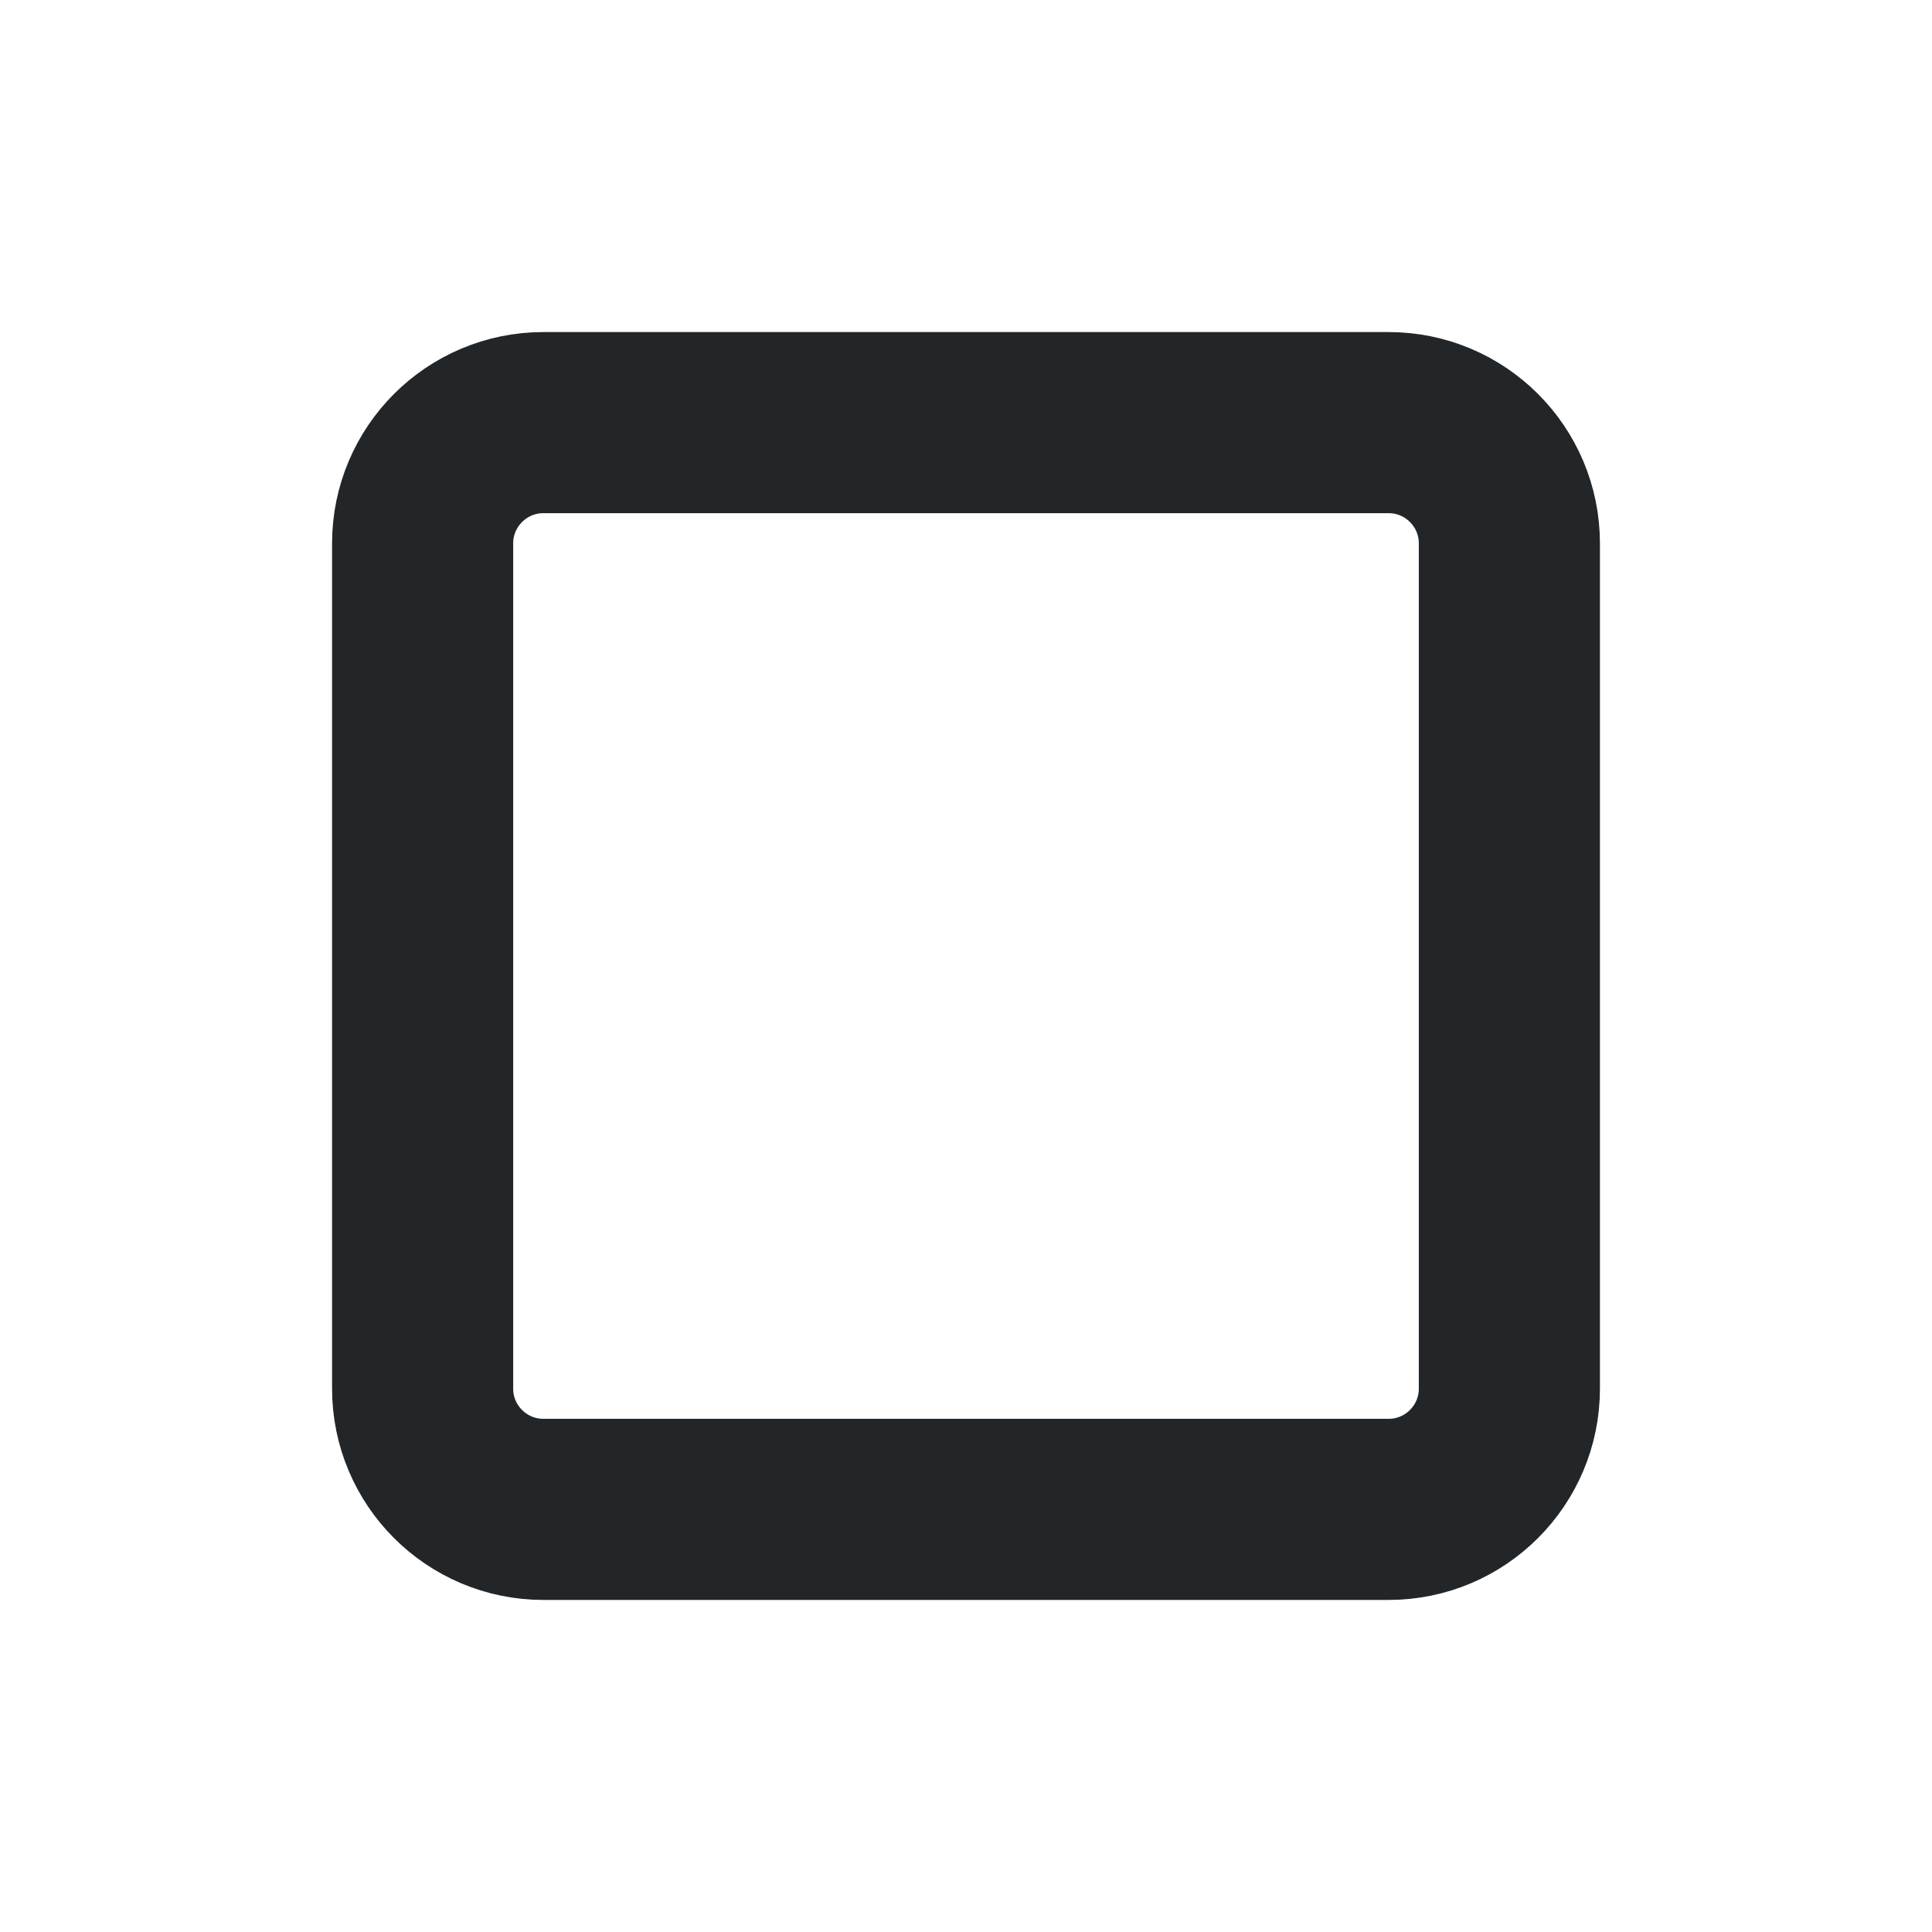
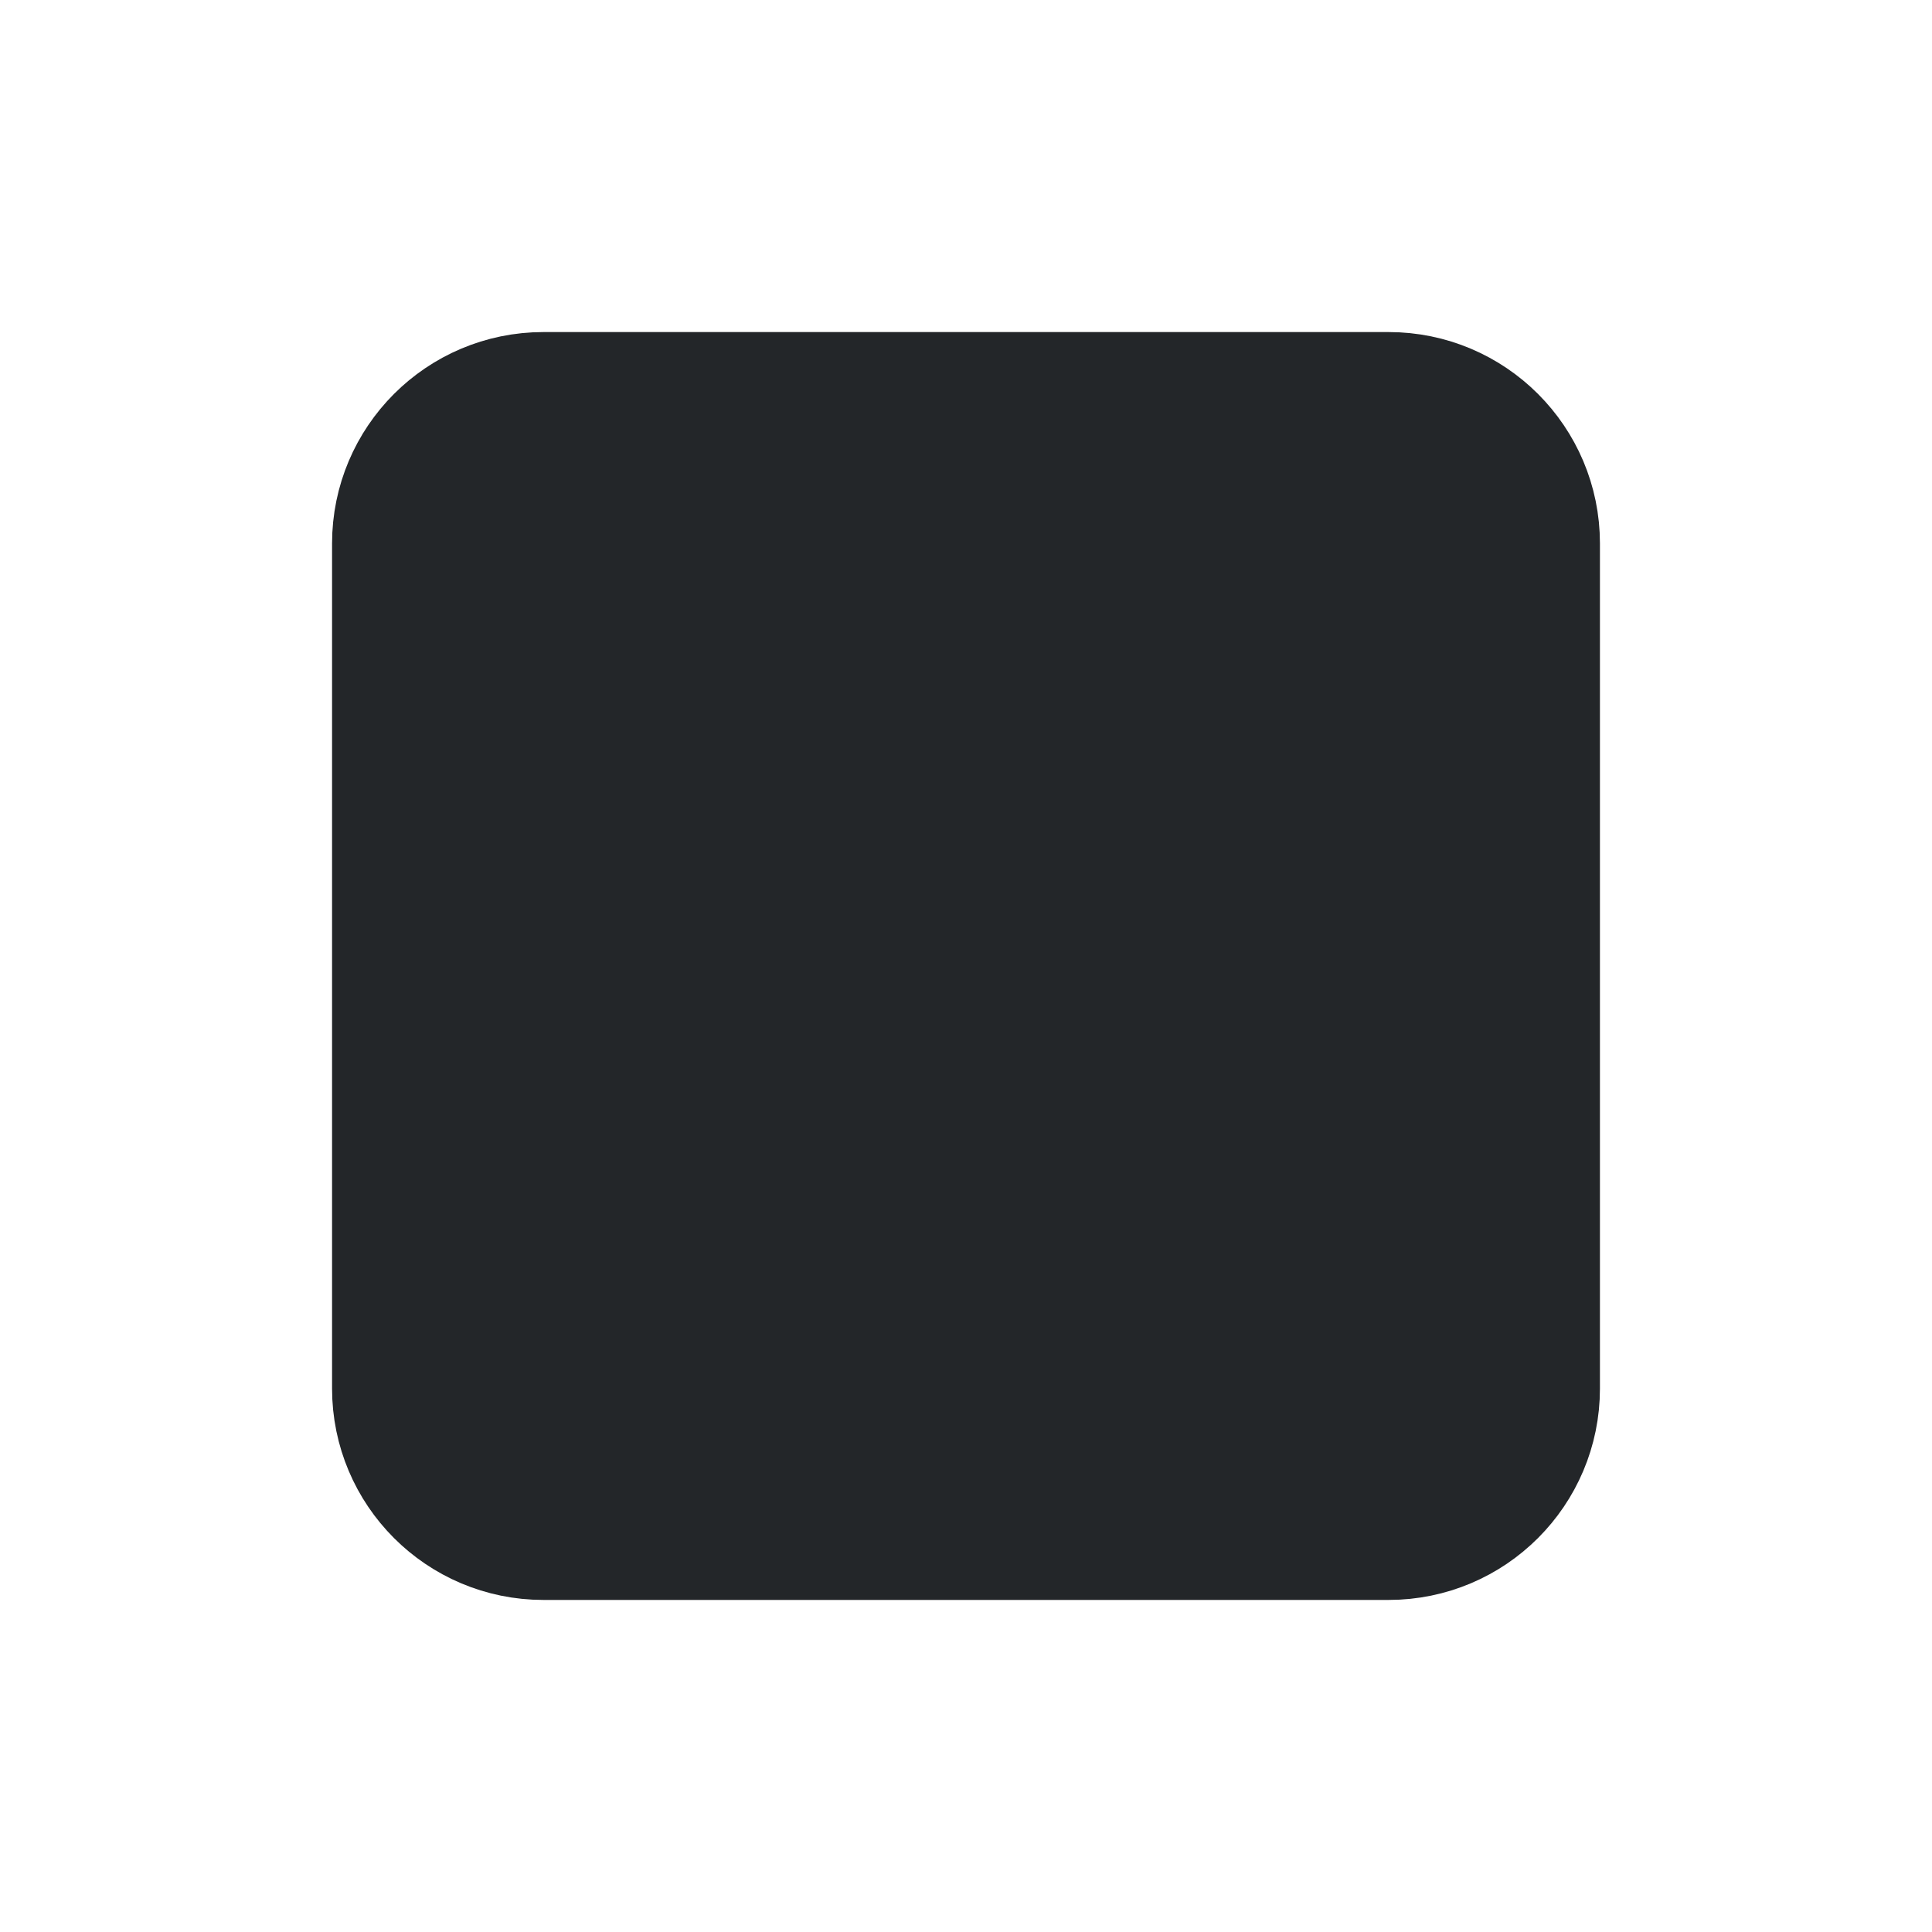
<svg xmlns="http://www.w3.org/2000/svg" width="16" height="16" viewBox="0 0 16 16" fill="none">
  <defs>
    <style id="current-color-scheme" type="text/css">
.ColorScheme-Text {
color:#232629;
}
</style>
  </defs>
-   <path class="ColorScheme-Text" d="M4.5 3.5H11.5C12.052 3.5 12.5 3.948 12.5 4.5V11.5C12.5 12.052 12.052 12.5 11.5 12.5H4.5C3.948 12.5 3.5 12.052 3.5 11.5V4.5C3.5 3.948 3.948 3.5 4.5 3.5Z" stroke="currentColor" stroke-width="1.5" stroke-linecap="round" stroke-linejoin="round" />
+   <g fill="currentColor" class="ColorScheme-Text" stroke="currentColor" stroke-width="1.5" stroke-linecap="round" stroke-linejoin="round">
+     <path d="M4.5 3.5H11.5C12.052 3.5 12.5 3.948 12.5 4.5V11.5C12.5 12.052 12.052 12.5 11.5 12.5H4.5C3.948 12.5 3.5 12.052 3.5 11.5V4.5C3.5 3.948 3.948 3.5 4.5 3.5Z" />
+   </g>
</svg>
